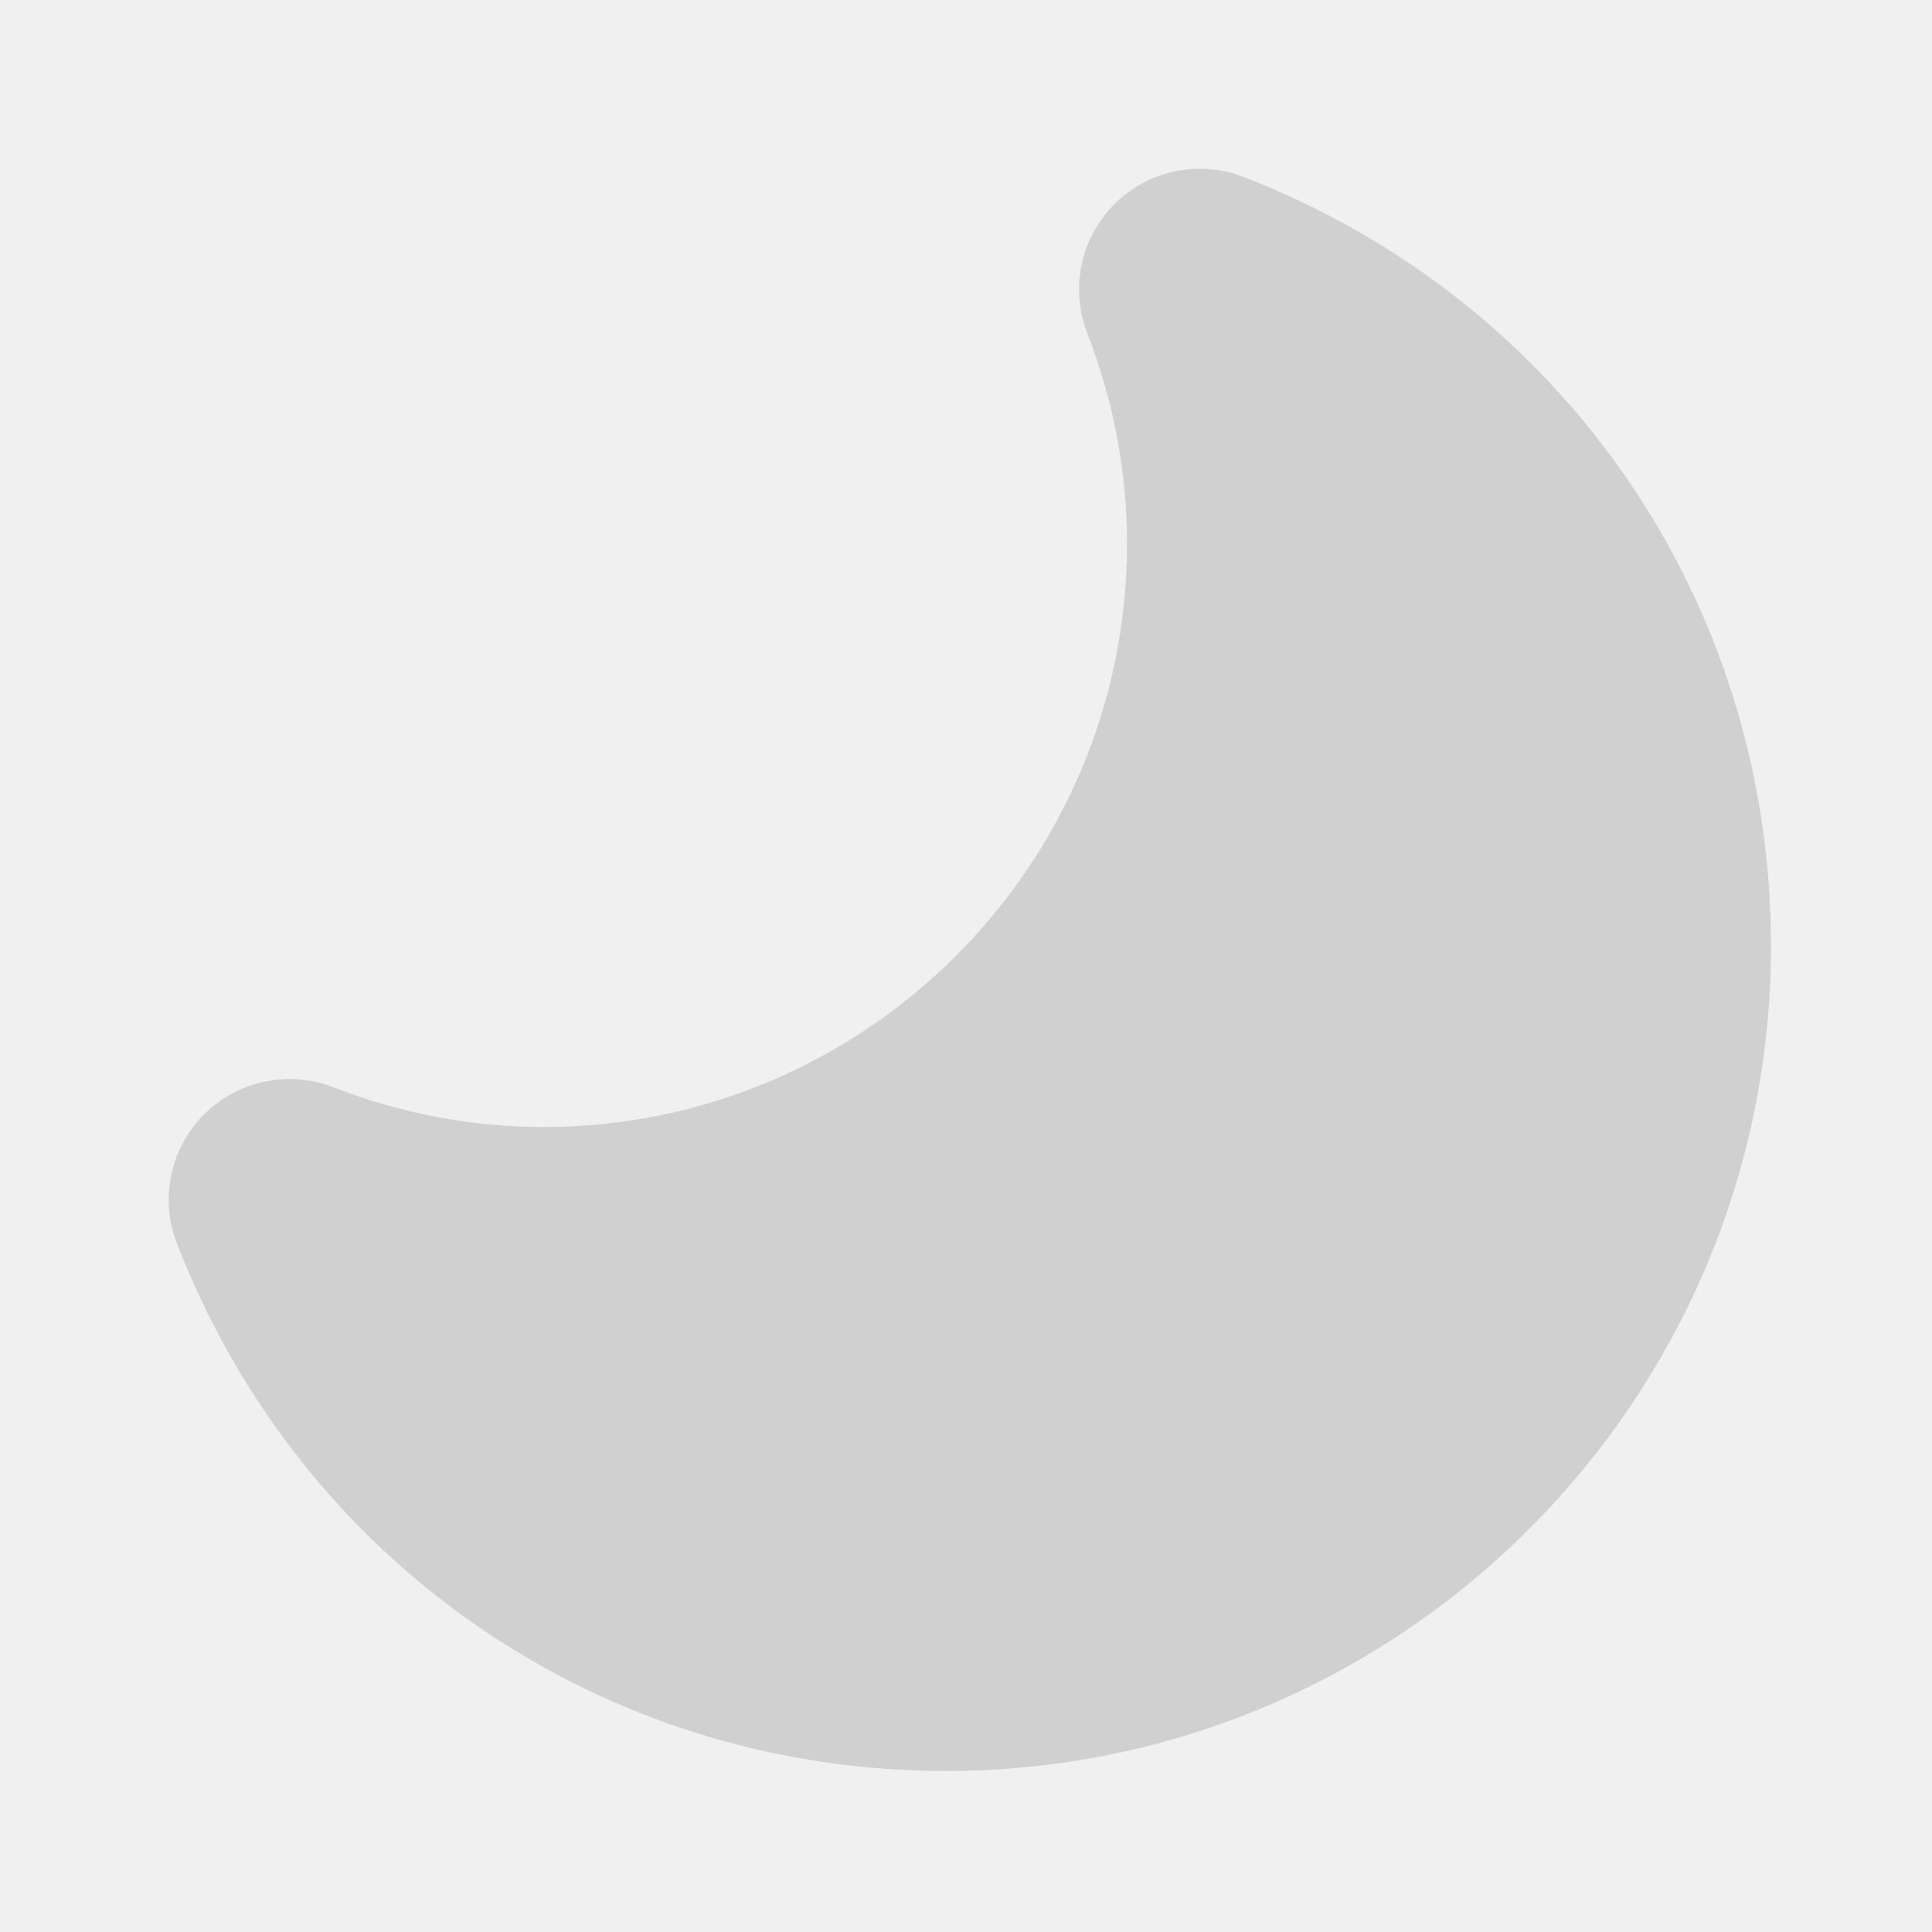
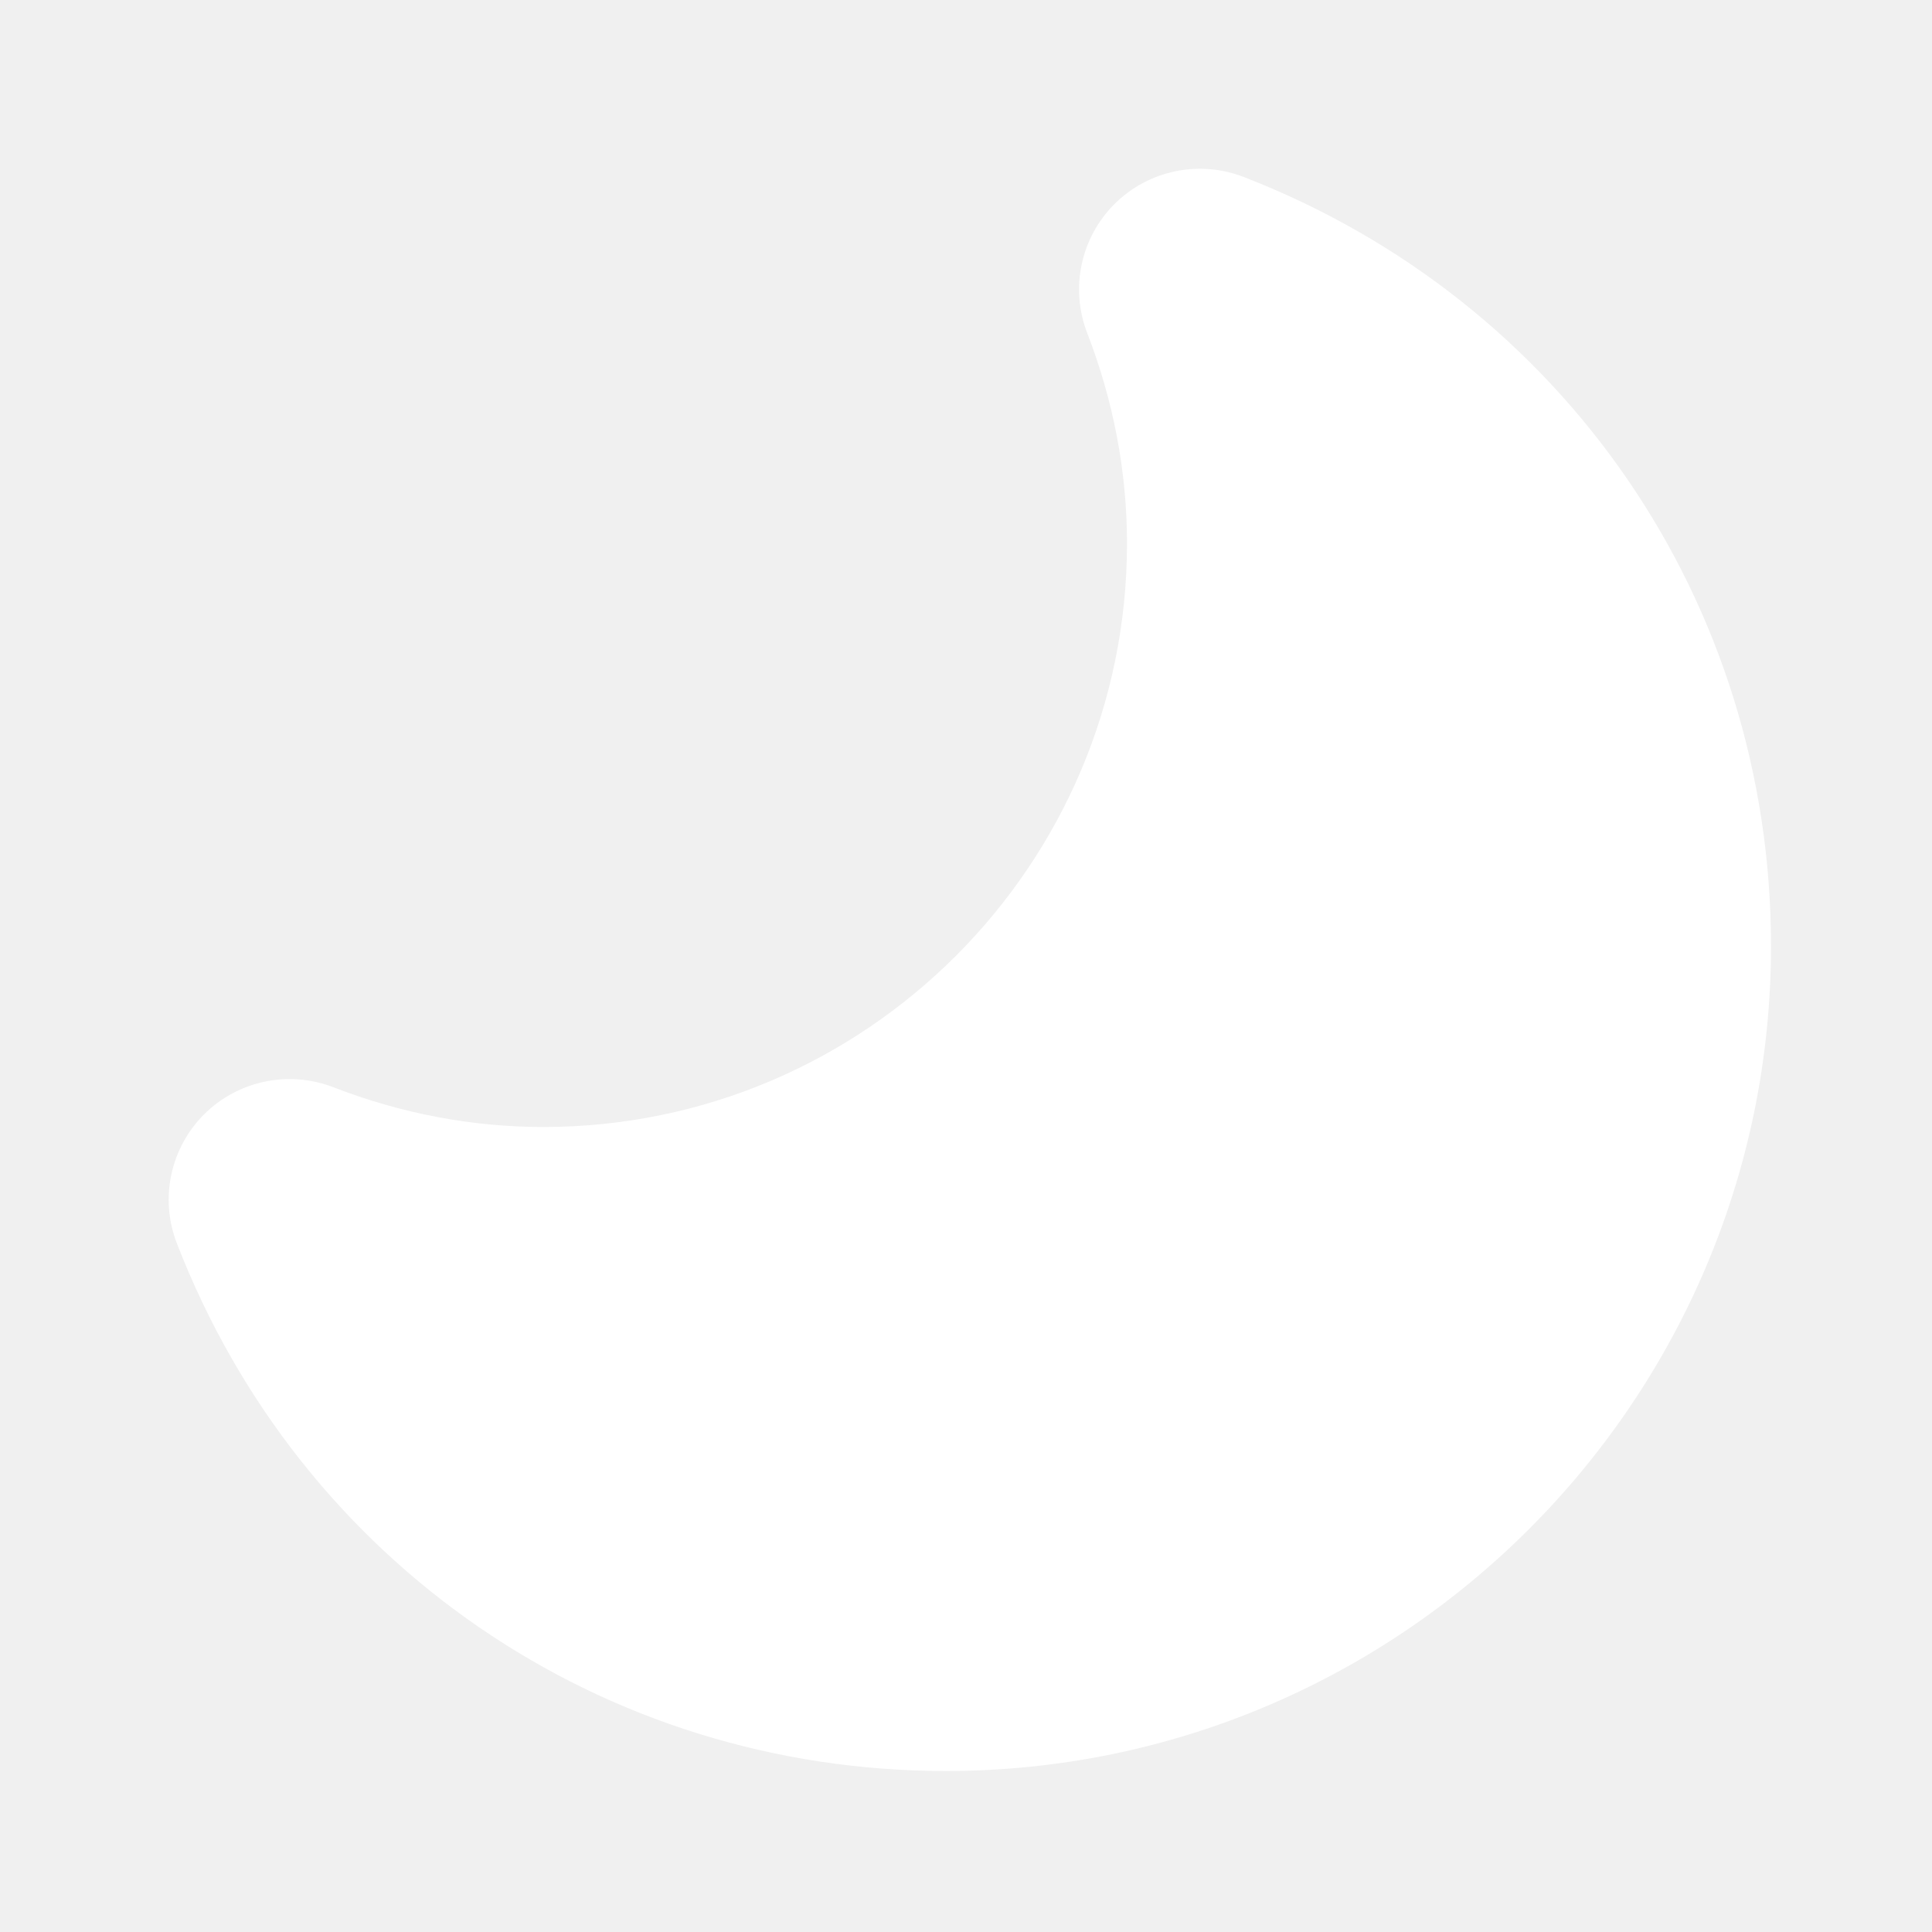
<svg xmlns="http://www.w3.org/2000/svg" viewBox="0 0 24 24">
-   <path d="M15.446,2.197c-0.554-0.213-1.182-0.081-1.602,0.338c-0.42,0.42-0.553,1.048-0.338,1.603C13.833,4.984,14,5.863,14,6.75C14,10.748,10.748,14,6.75,14c-0.887,0-1.766-0.167-2.612-0.495c-0.554-0.213-1.182-0.081-1.603,0.338c-0.42,0.42-0.553,1.048-0.338,1.602C3.738,19.427,7.488,22,11.75,22C17.402,22,22,17.402,22,11.75C22,7.488,19.427,3.738,15.446,2.197z" opacity=".35" fill="#969696" />
+   <path d="M15.446,2.197c-0.554-0.213-1.182-0.081-1.602,0.338c-0.42,0.42-0.553,1.048-0.338,1.603C13.833,4.984,14,5.863,14,6.75C14,10.748,10.748,14,6.75,14c-0.887,0-1.766-0.167-2.612-0.495c-0.554-0.213-1.182-0.081-1.603,0.338c-0.42,0.42-0.553,1.048-0.338,1.602C3.738,19.427,7.488,22,11.75,22C17.402,22,22,17.402,22,11.75C22,7.488,19.427,3.738,15.446,2.197z" opacity="1" fill="#FFFFFF" />
</svg>
